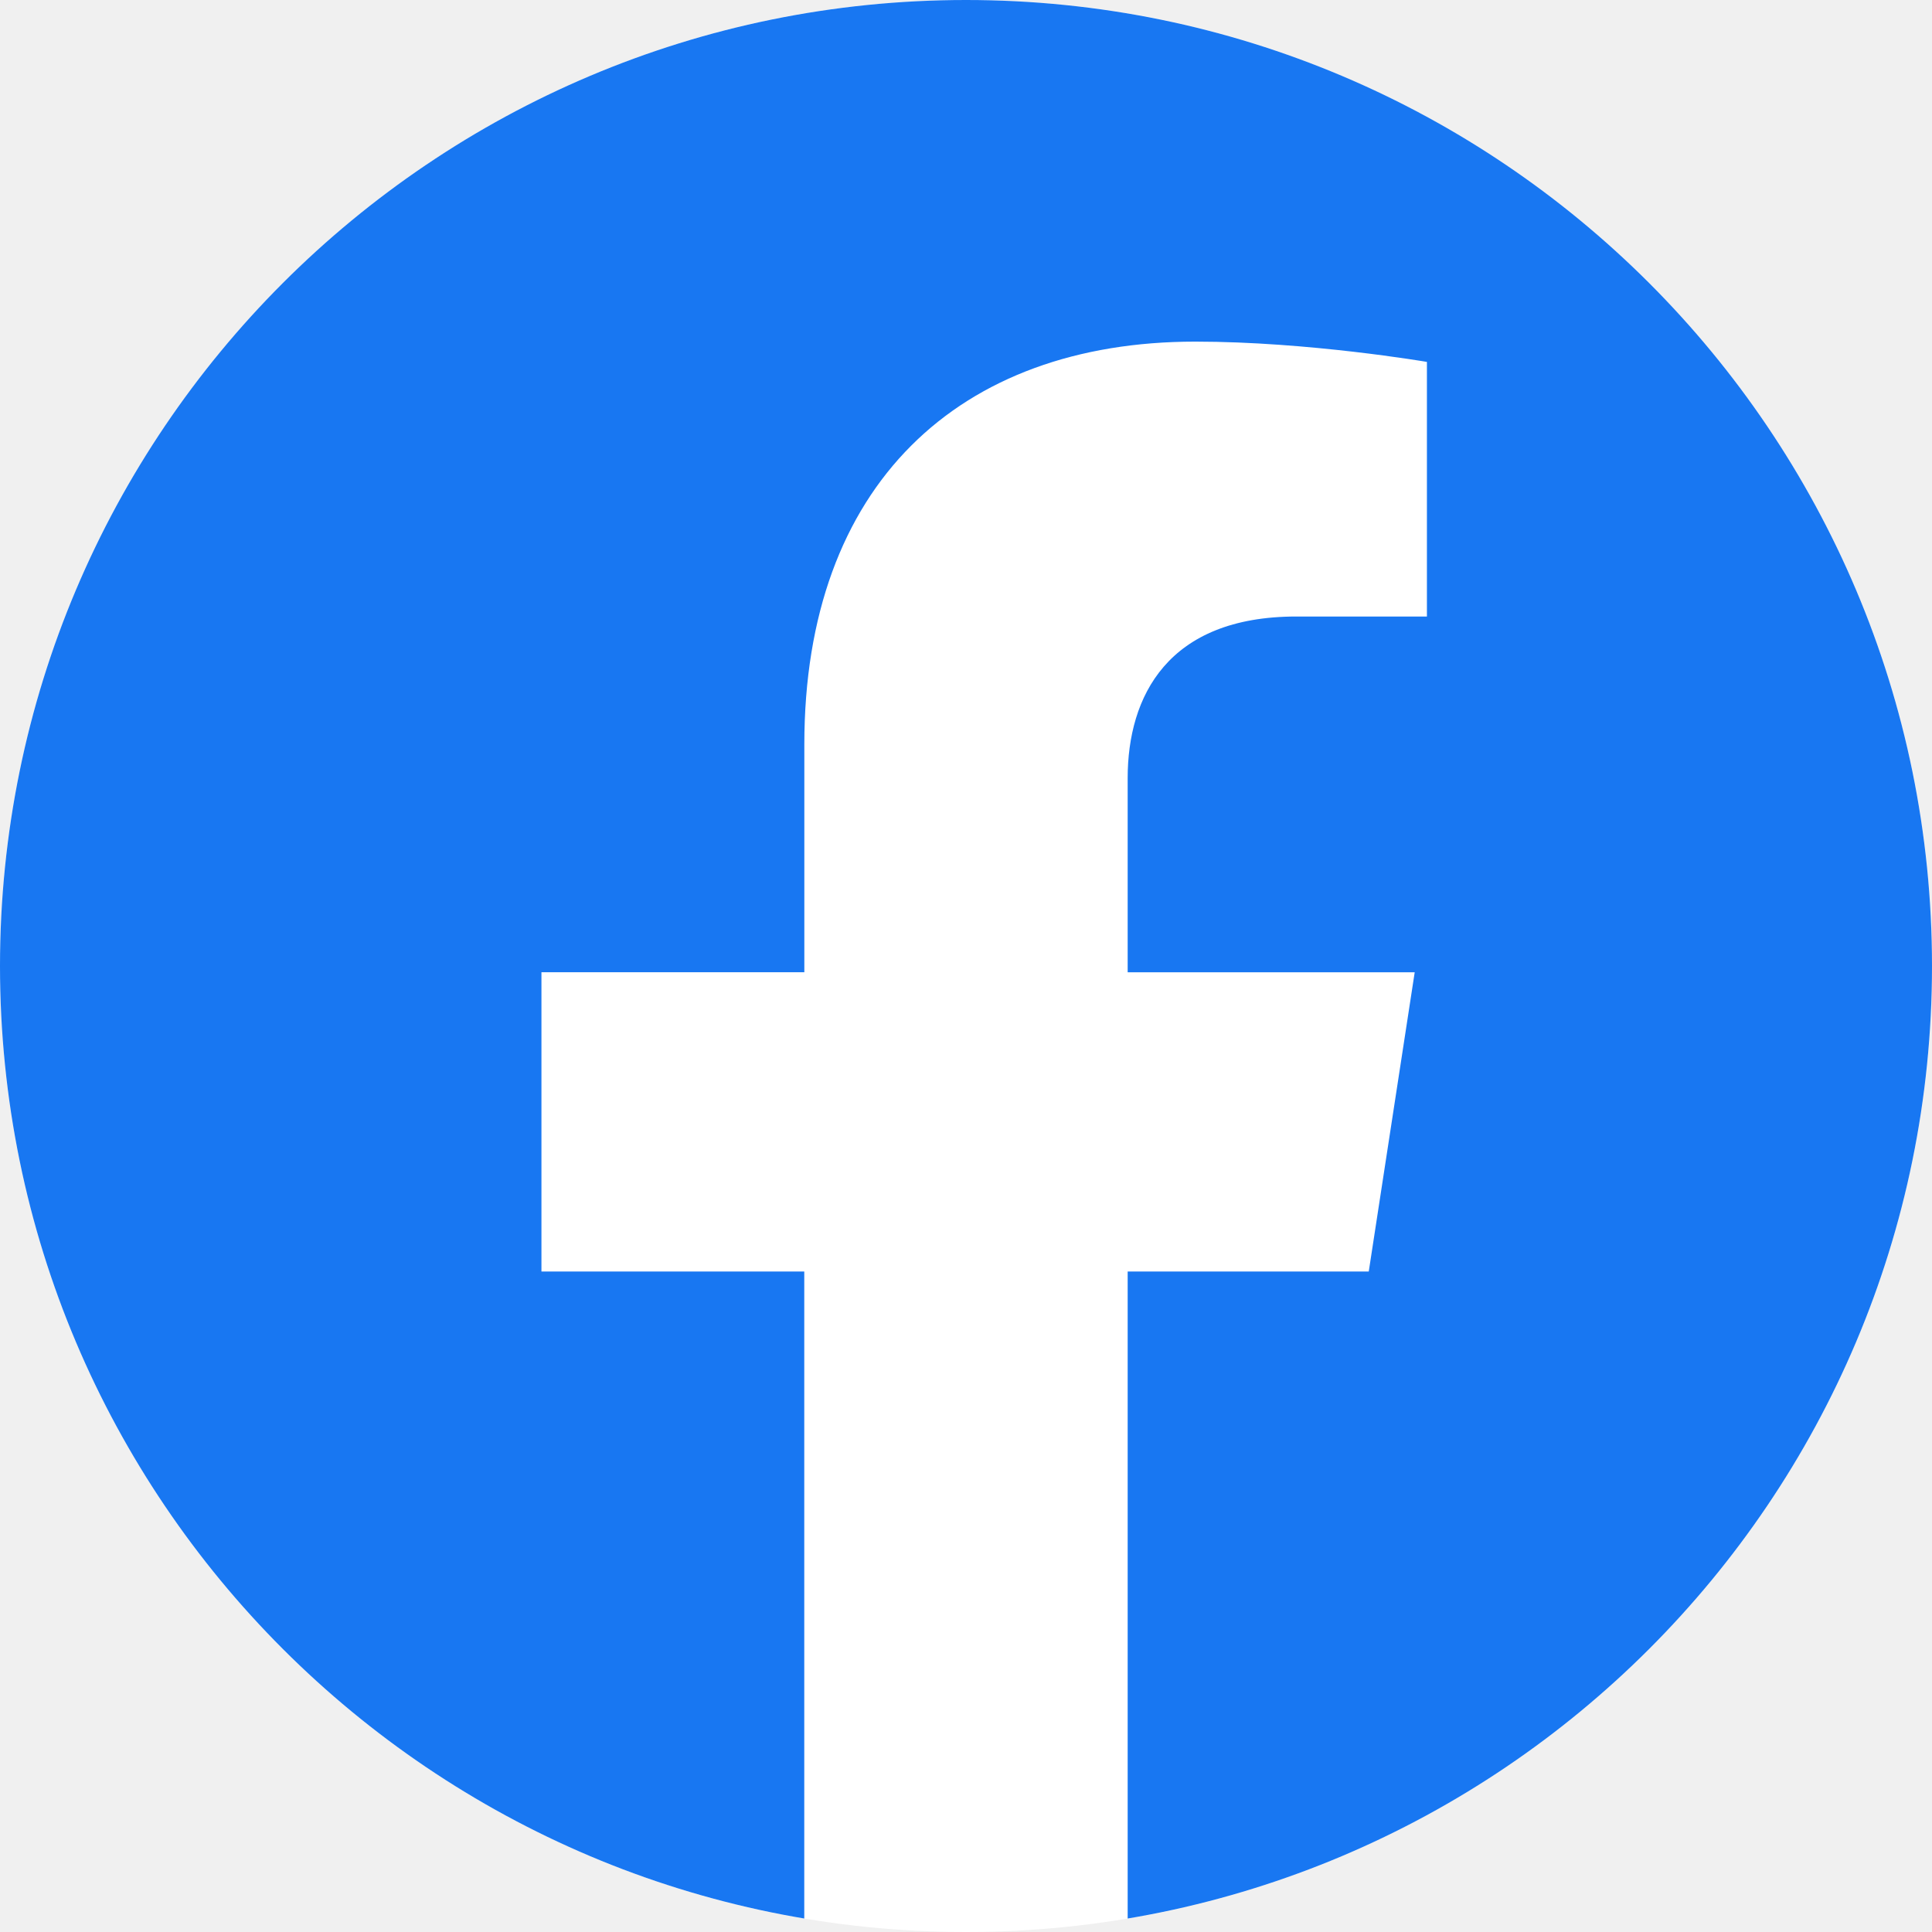
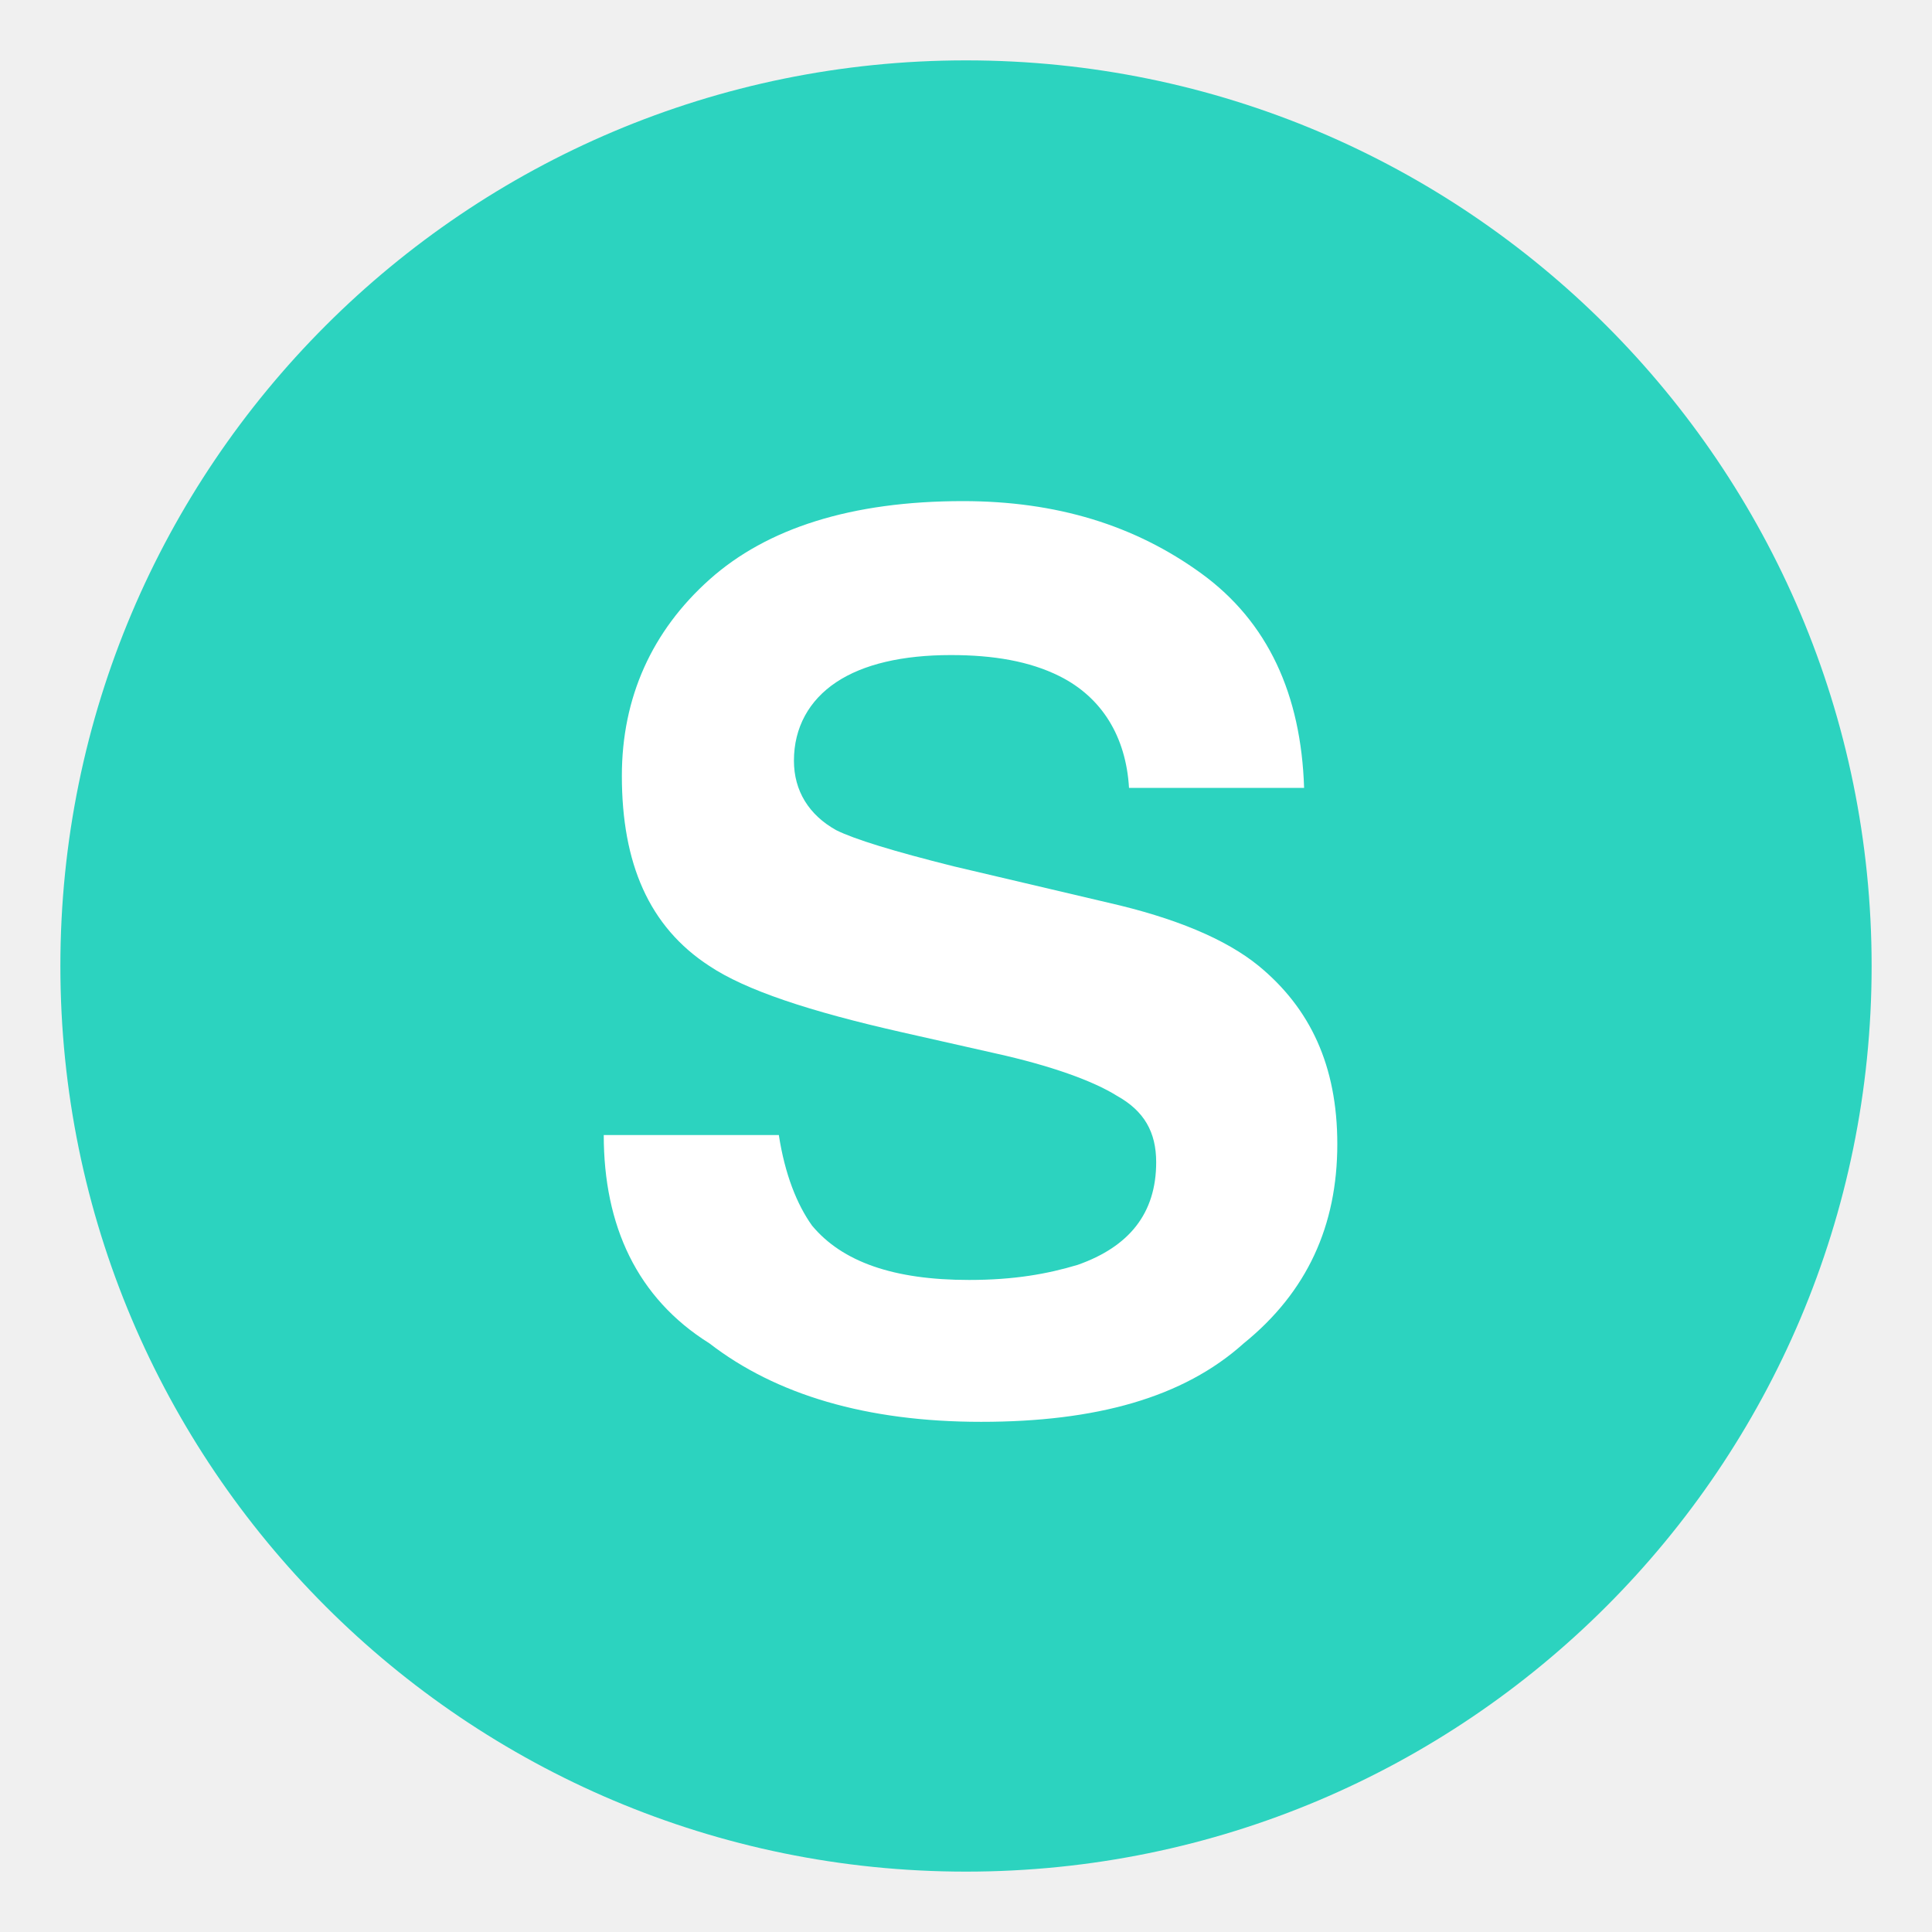
- <svg xmlns="http://www.w3.org/2000/svg" width="28" height="28" fill="none">
-   <g clip-path="url(#a)">
-     <rect width="28" height="28" rx="14" fill="#fff" />
-     <g clip-path="url(#b)">
-       <path d="M29 14.09c0-8.283-6.716-15-15-15-8.284 0-15 6.717-15 15 0 7.488 5.485 13.693 12.656 14.818v-10.48H7.847V14.09h3.81v-3.303c0-3.759 2.24-5.836 5.666-5.836 1.64 0 3.357.294 3.357.294v3.69h-1.892c-1.864 0-2.445 1.157-2.445 2.343v2.813h4.16l-.666 4.337h-3.494V28.91C23.515 27.783 29 21.577 29 14.09Z" fill="#1877F2" />
-     </g>
+ <svg xmlns="http://www.w3.org/2000/svg" width="32px" height="32px" viewBox="0 0 64 64" class="iconify iconify--emojione" preserveAspectRatio="xMidYMid meet" fill="#000000">
+   <g id="SVGRepo_bgCarrier" stroke-width="0" />
+   <g id="SVGRepo_tracerCarrier" stroke-linecap="round" stroke-linejoin="round" />
+   <g id="SVGRepo_iconCarrier">
+     <circle cx="32" cy="32" r="30" fill="#2cd3bf" />
+     <path d="M25.8 37.6c.2 1.3.6 2.3 1.1 3c1 1.2 2.7 1.8 5.2 1.8c1.5 0 2.6-.2 3.6-.5c1.7-.6 2.6-1.7 2.6-3.4c0-1-.4-1.7-1.3-2.2c-.8-.5-2.2-1-4-1.4l-3.1-.7c-3.1-.7-5.2-1.4-6.4-2.2c-2-1.3-2.9-3.4-2.9-6.3c0-2.6 1-4.8 2.9-6.5c1.9-1.7 4.7-2.6 8.4-2.6c3.1 0 5.7.8 7.9 2.4c2.2 1.6 3.3 4 3.4 7.1h-5.8c-.1-1.7-.9-3-2.3-3.7c-1-.5-2.2-.7-3.6-.7c-1.6 0-2.9.3-3.8.9s-1.4 1.5-1.4 2.6c0 1 .5 1.8 1.4 2.3c.6.3 1.9.7 3.9 1.2l5.1 1.2c2.2.5 3.9 1.2 5 2.1c1.7 1.4 2.6 3.3 2.6 5.9c0 2.7-1 4.9-3.1 6.6c-2 1.8-4.9 2.6-8.7 2.6c-3.8 0-6.8-.9-9-2.6c-2.4-1.5-3.5-3.9-3.5-6.9h5.8" fill="#ffffff" />
  </g>
-   <defs>
-     <clipPath id="a">
-       <rect width="28" height="28" rx="14" fill="#fff" />
-     </clipPath>
-     <clipPath id="b">
-       <path fill="#fff" transform="translate(-1 -1)" d="M0 0h30v30H0z" />
-     </clipPath>
-   </defs>
</svg>
